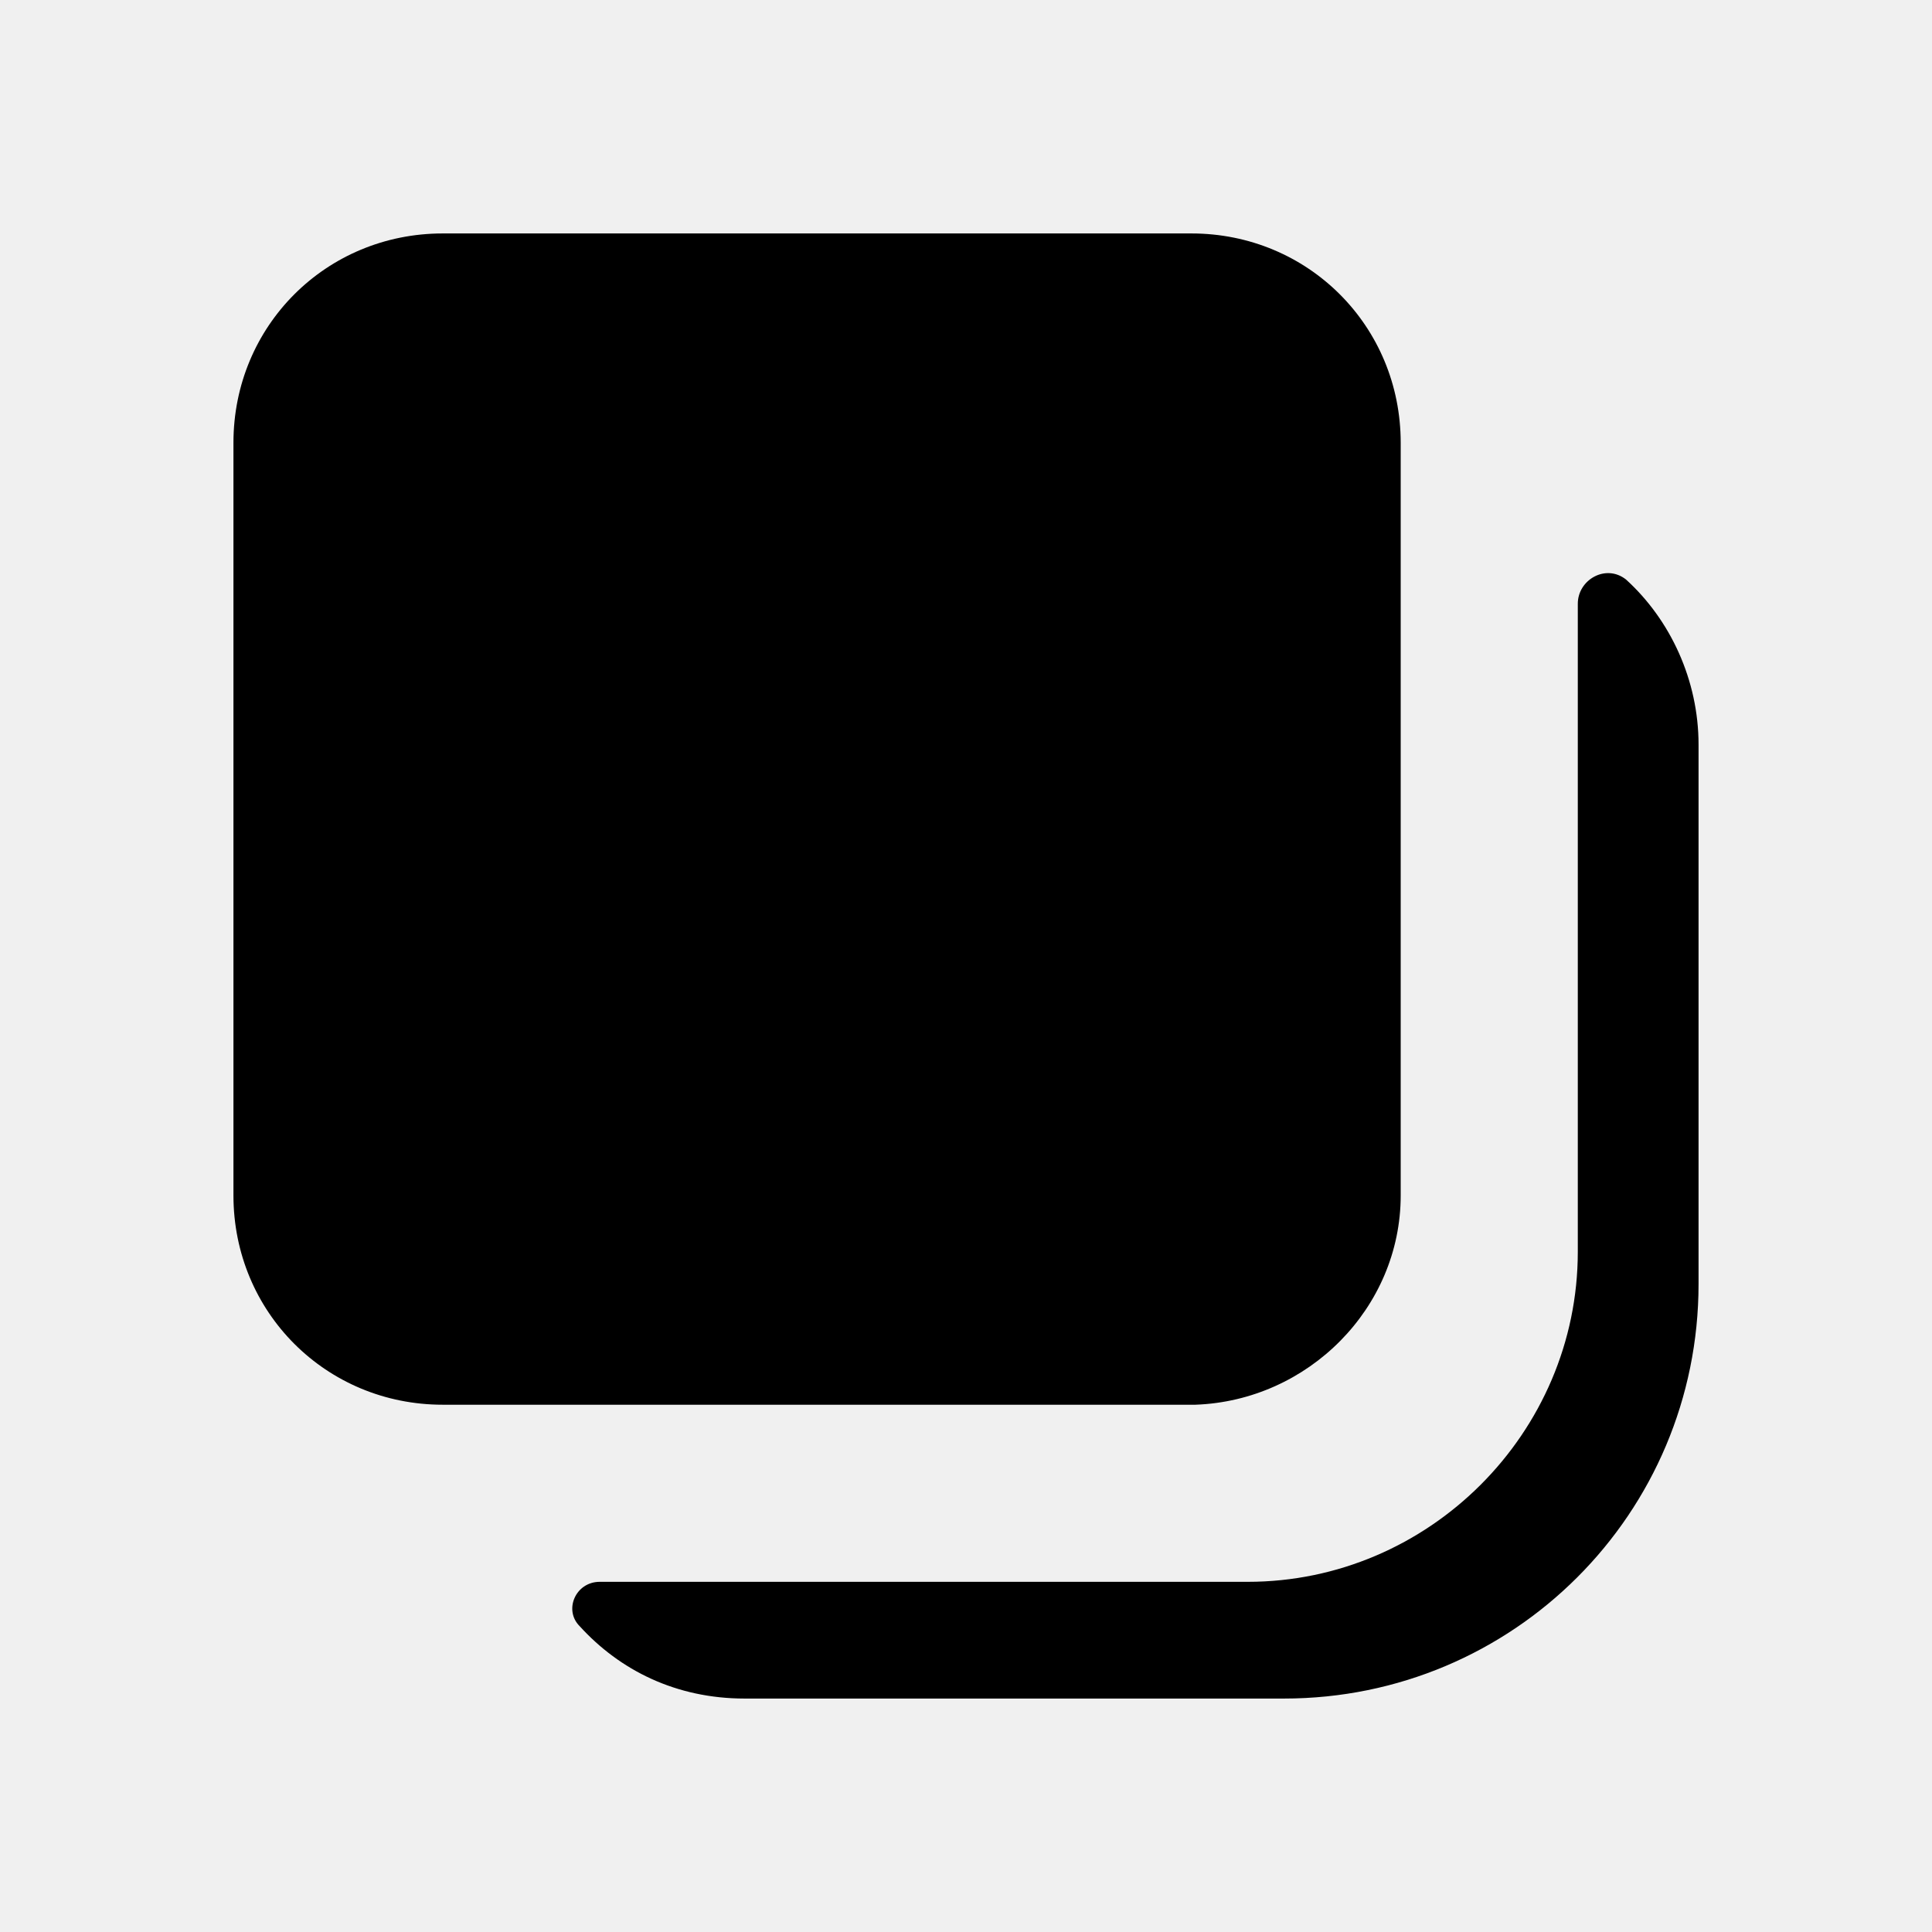
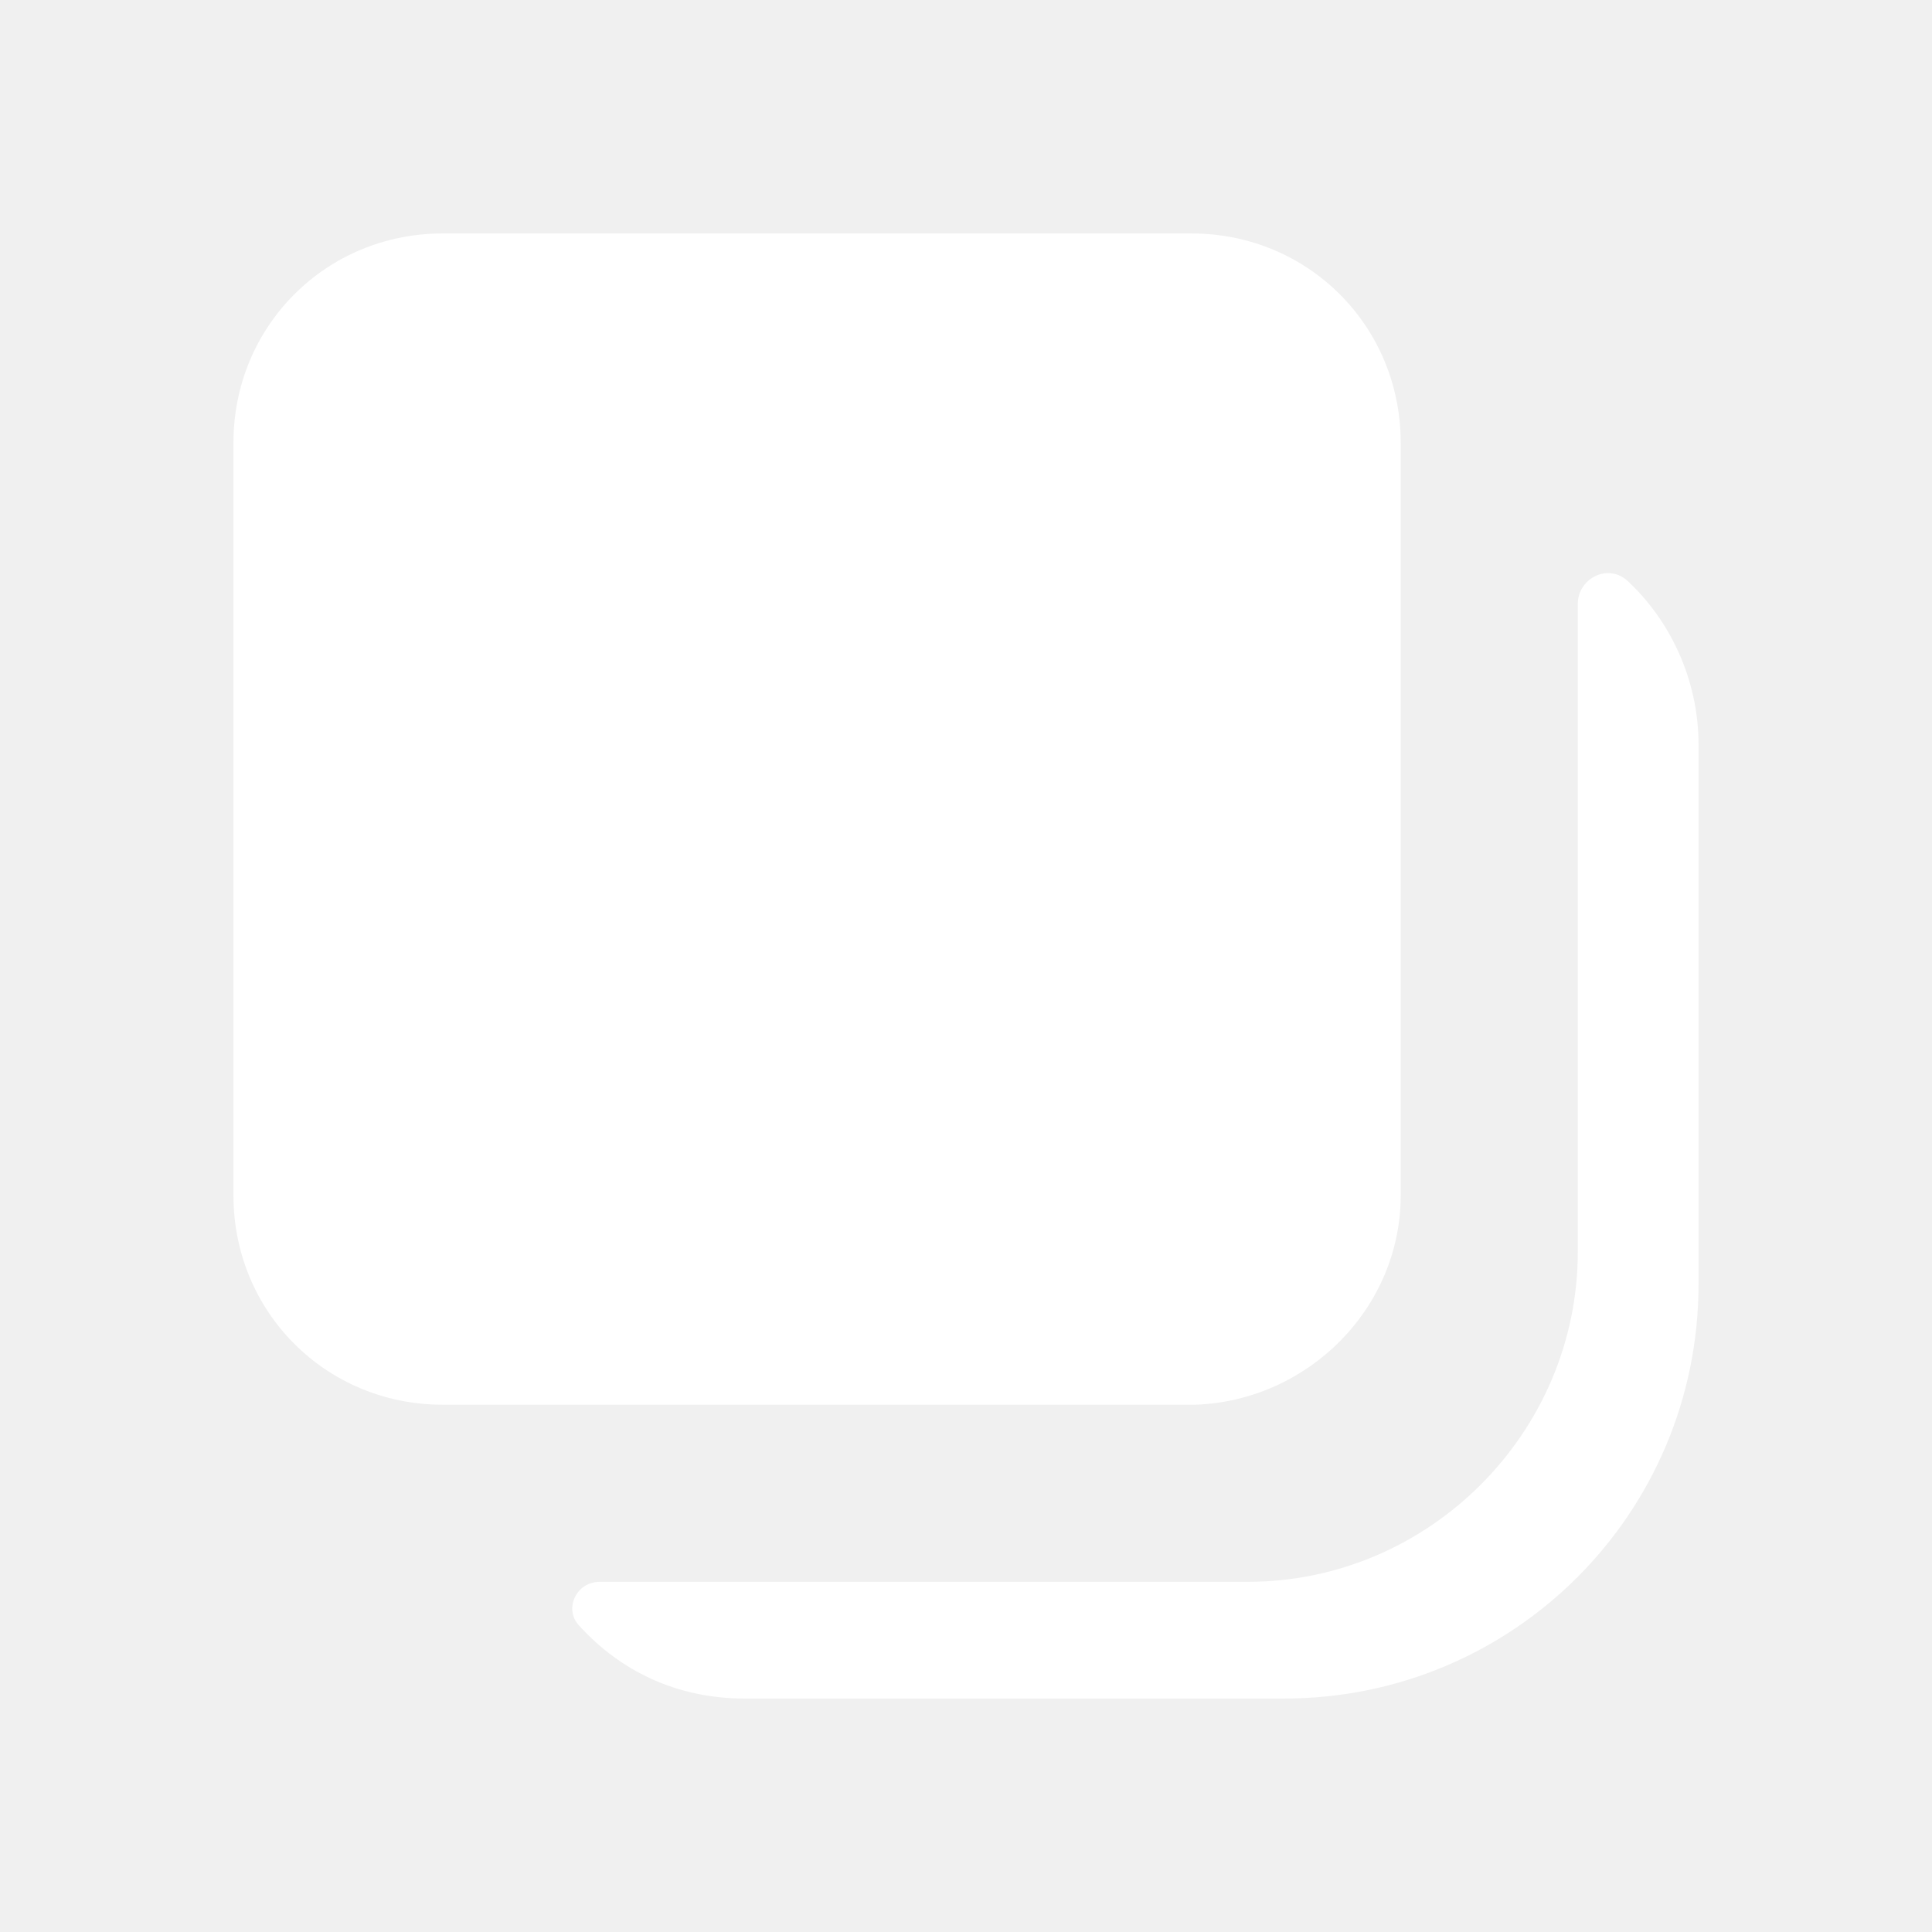
- <svg aria-label="Carousel" fill="currentColor" height="20" role="img" viewBox="0 0 48 48" width="20">
-   <path d="M34.8 29.7V11c0-2.9-2.3-5.2-5.2-5.2H11c-2.9 0-5.2 2.3-5.2 5.2v18.7c0  2.9 2.3 5.2 5.2 5.2h18.7c2.8-.1 5.1-2.4 5.1-5.2zM39.2 15v16.1c0 4.5-3.7  8.2-8.2 8.2H14.9c-.6 0-.9.7-.5 1.1 1 1.1 2.4 1.8 4.1 1.8h13.4c5.7 0 10.3-4.6  10.3-10.3V18.5c0-1.6-.7-3.1-1.8-4.1-.5-.4-1.2 0-1.2.6z" />
+ <svg xmlns="http://www.w3.org/2000/svg" aria-label="Carousel" fill="white" height="20" role="img" viewBox="0 0 48 48" width="20">
+   <path d="M34.8 29.7V11c0-2.9-2.3-5.2-5.2-5.2H11c-2.9 0-5.2 2.3-5.2 5.2v18.7c0 2.9 2.3 5.2 5.2 5.2h18.7c2.8-.1 5.1-2.4 5.1-5.2zM39.2 15v16.1c0 4.5-3.7 8.2-8.2 8.2H14.9c-.6 0-.9.7-.5 1.1 1 1.1 2.4 1.8 4.1 1.8h13.4c5.7 0 10.3-4.6 10.3-10.3V18.5c0-1.6-.7-3.1-1.8-4.1-.5-.4-1.2 0-1.2.6z" />
</svg>
